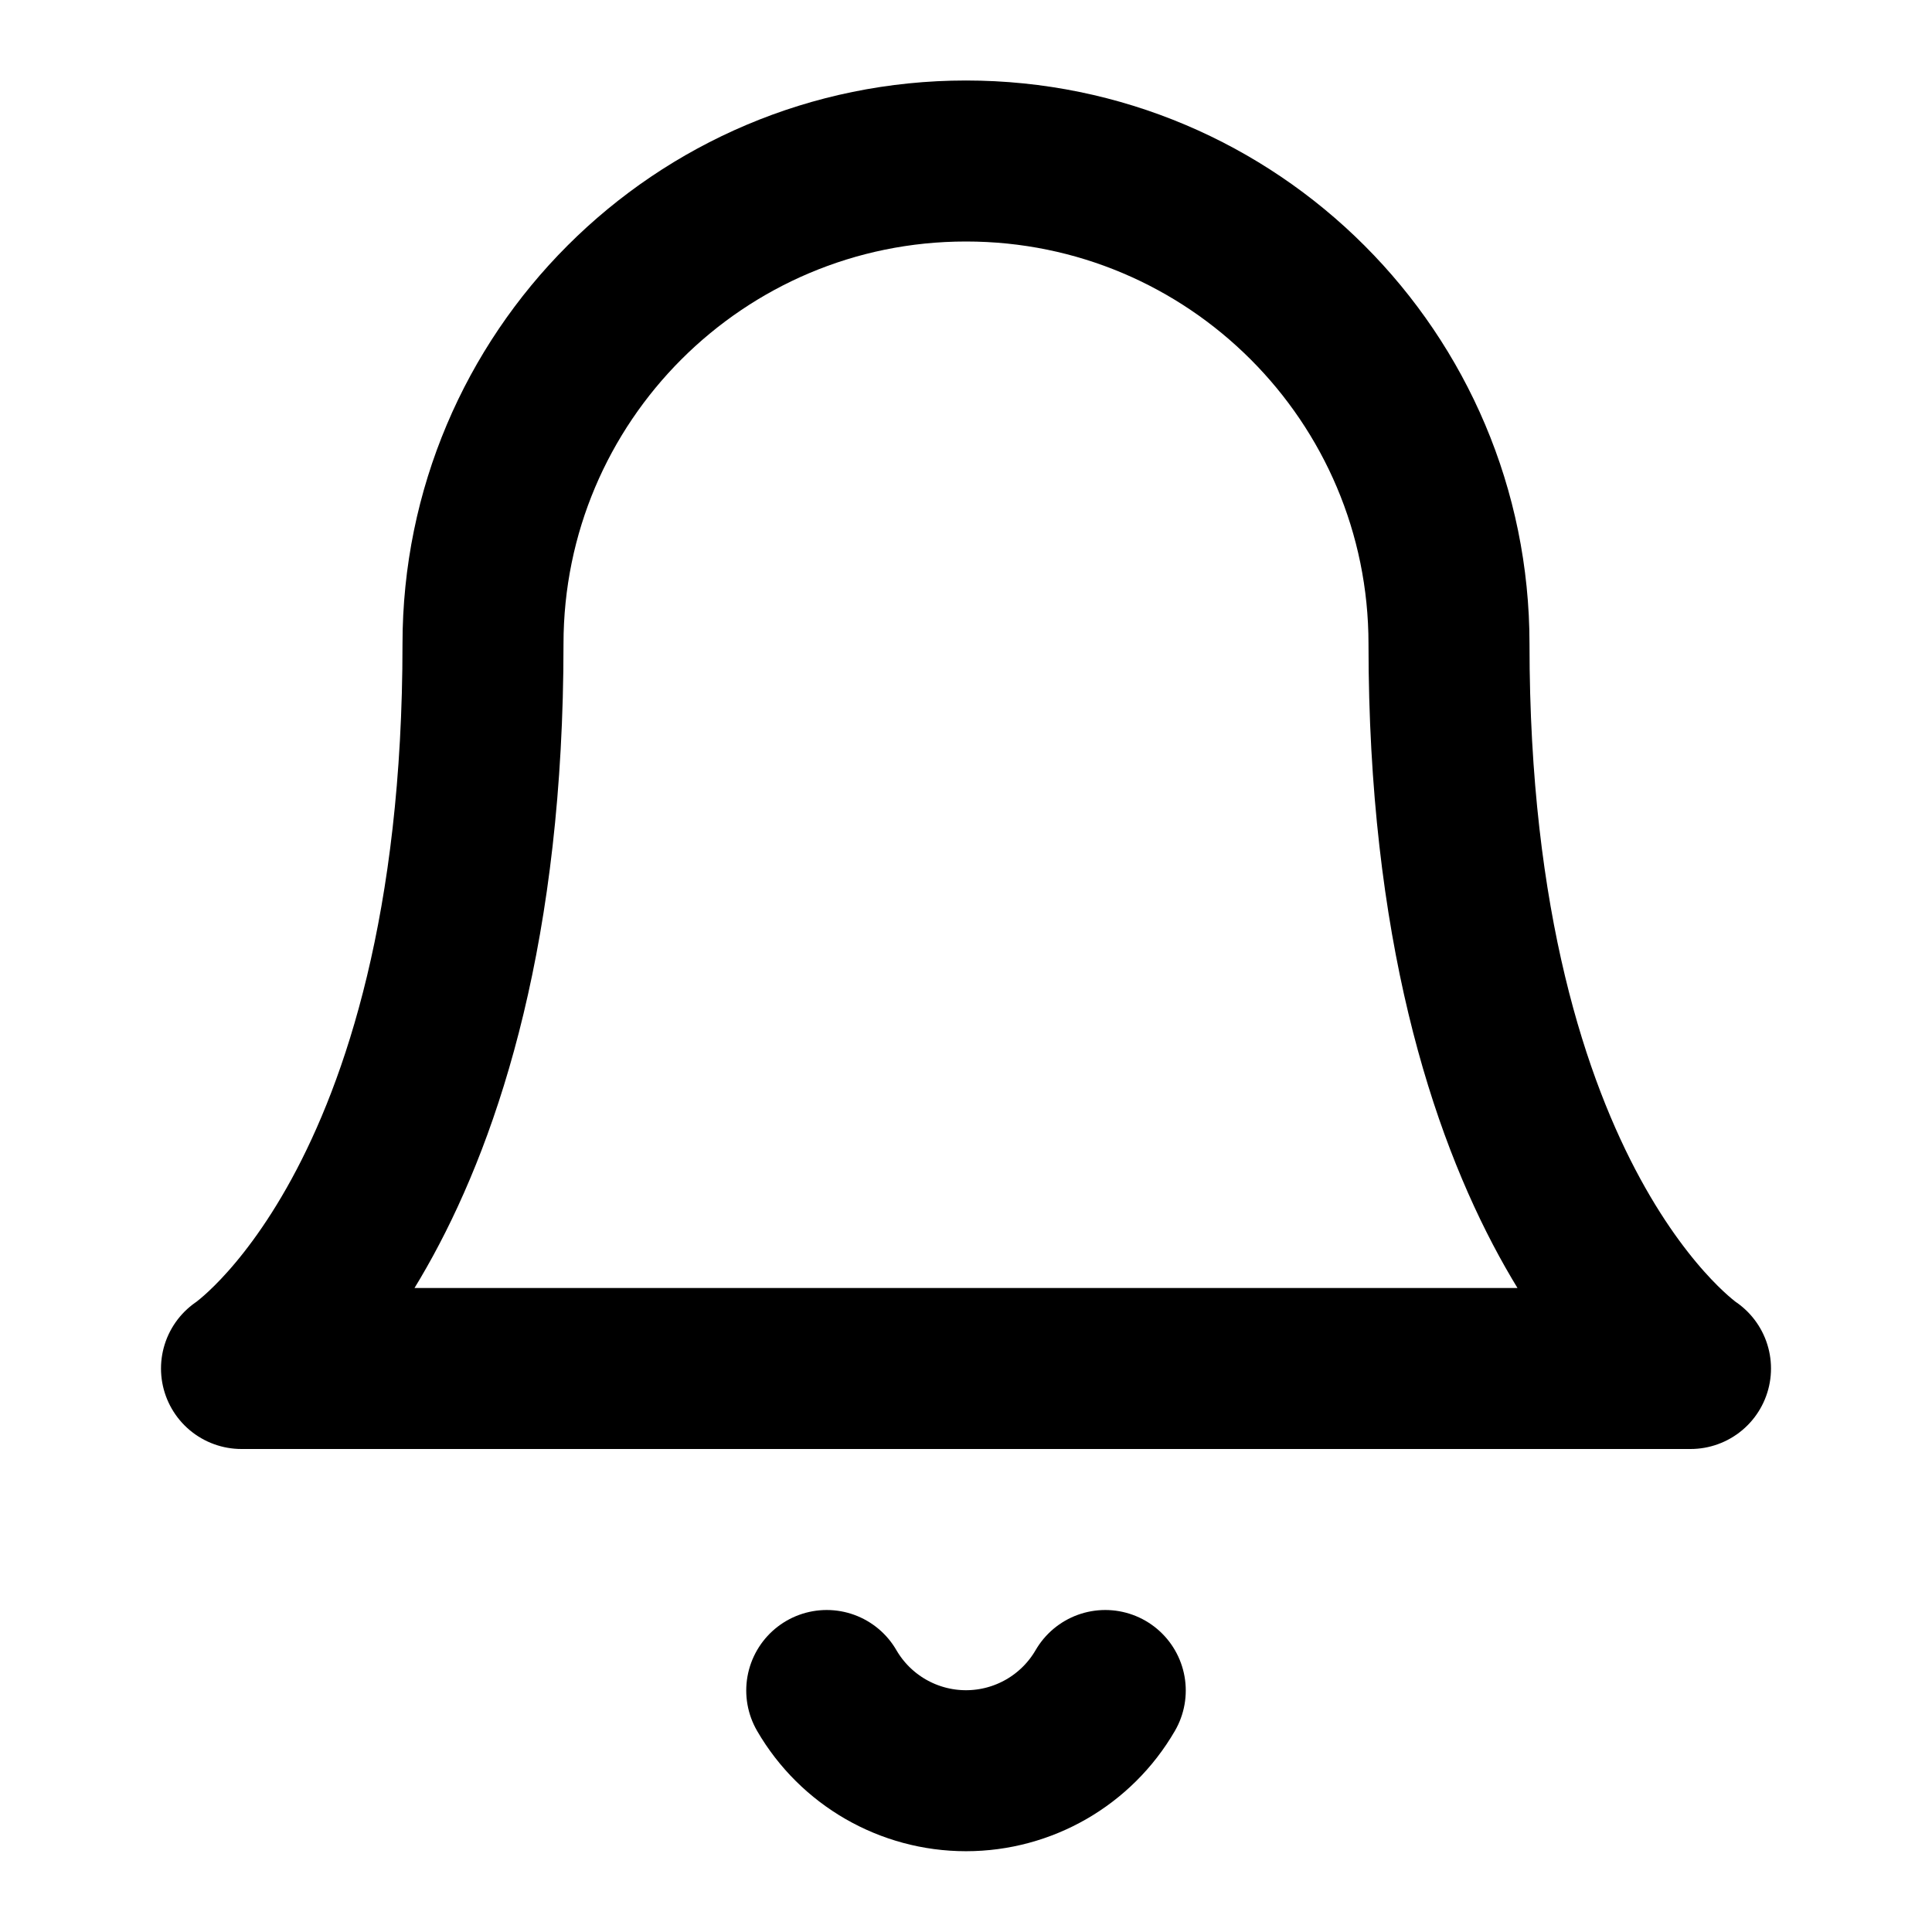
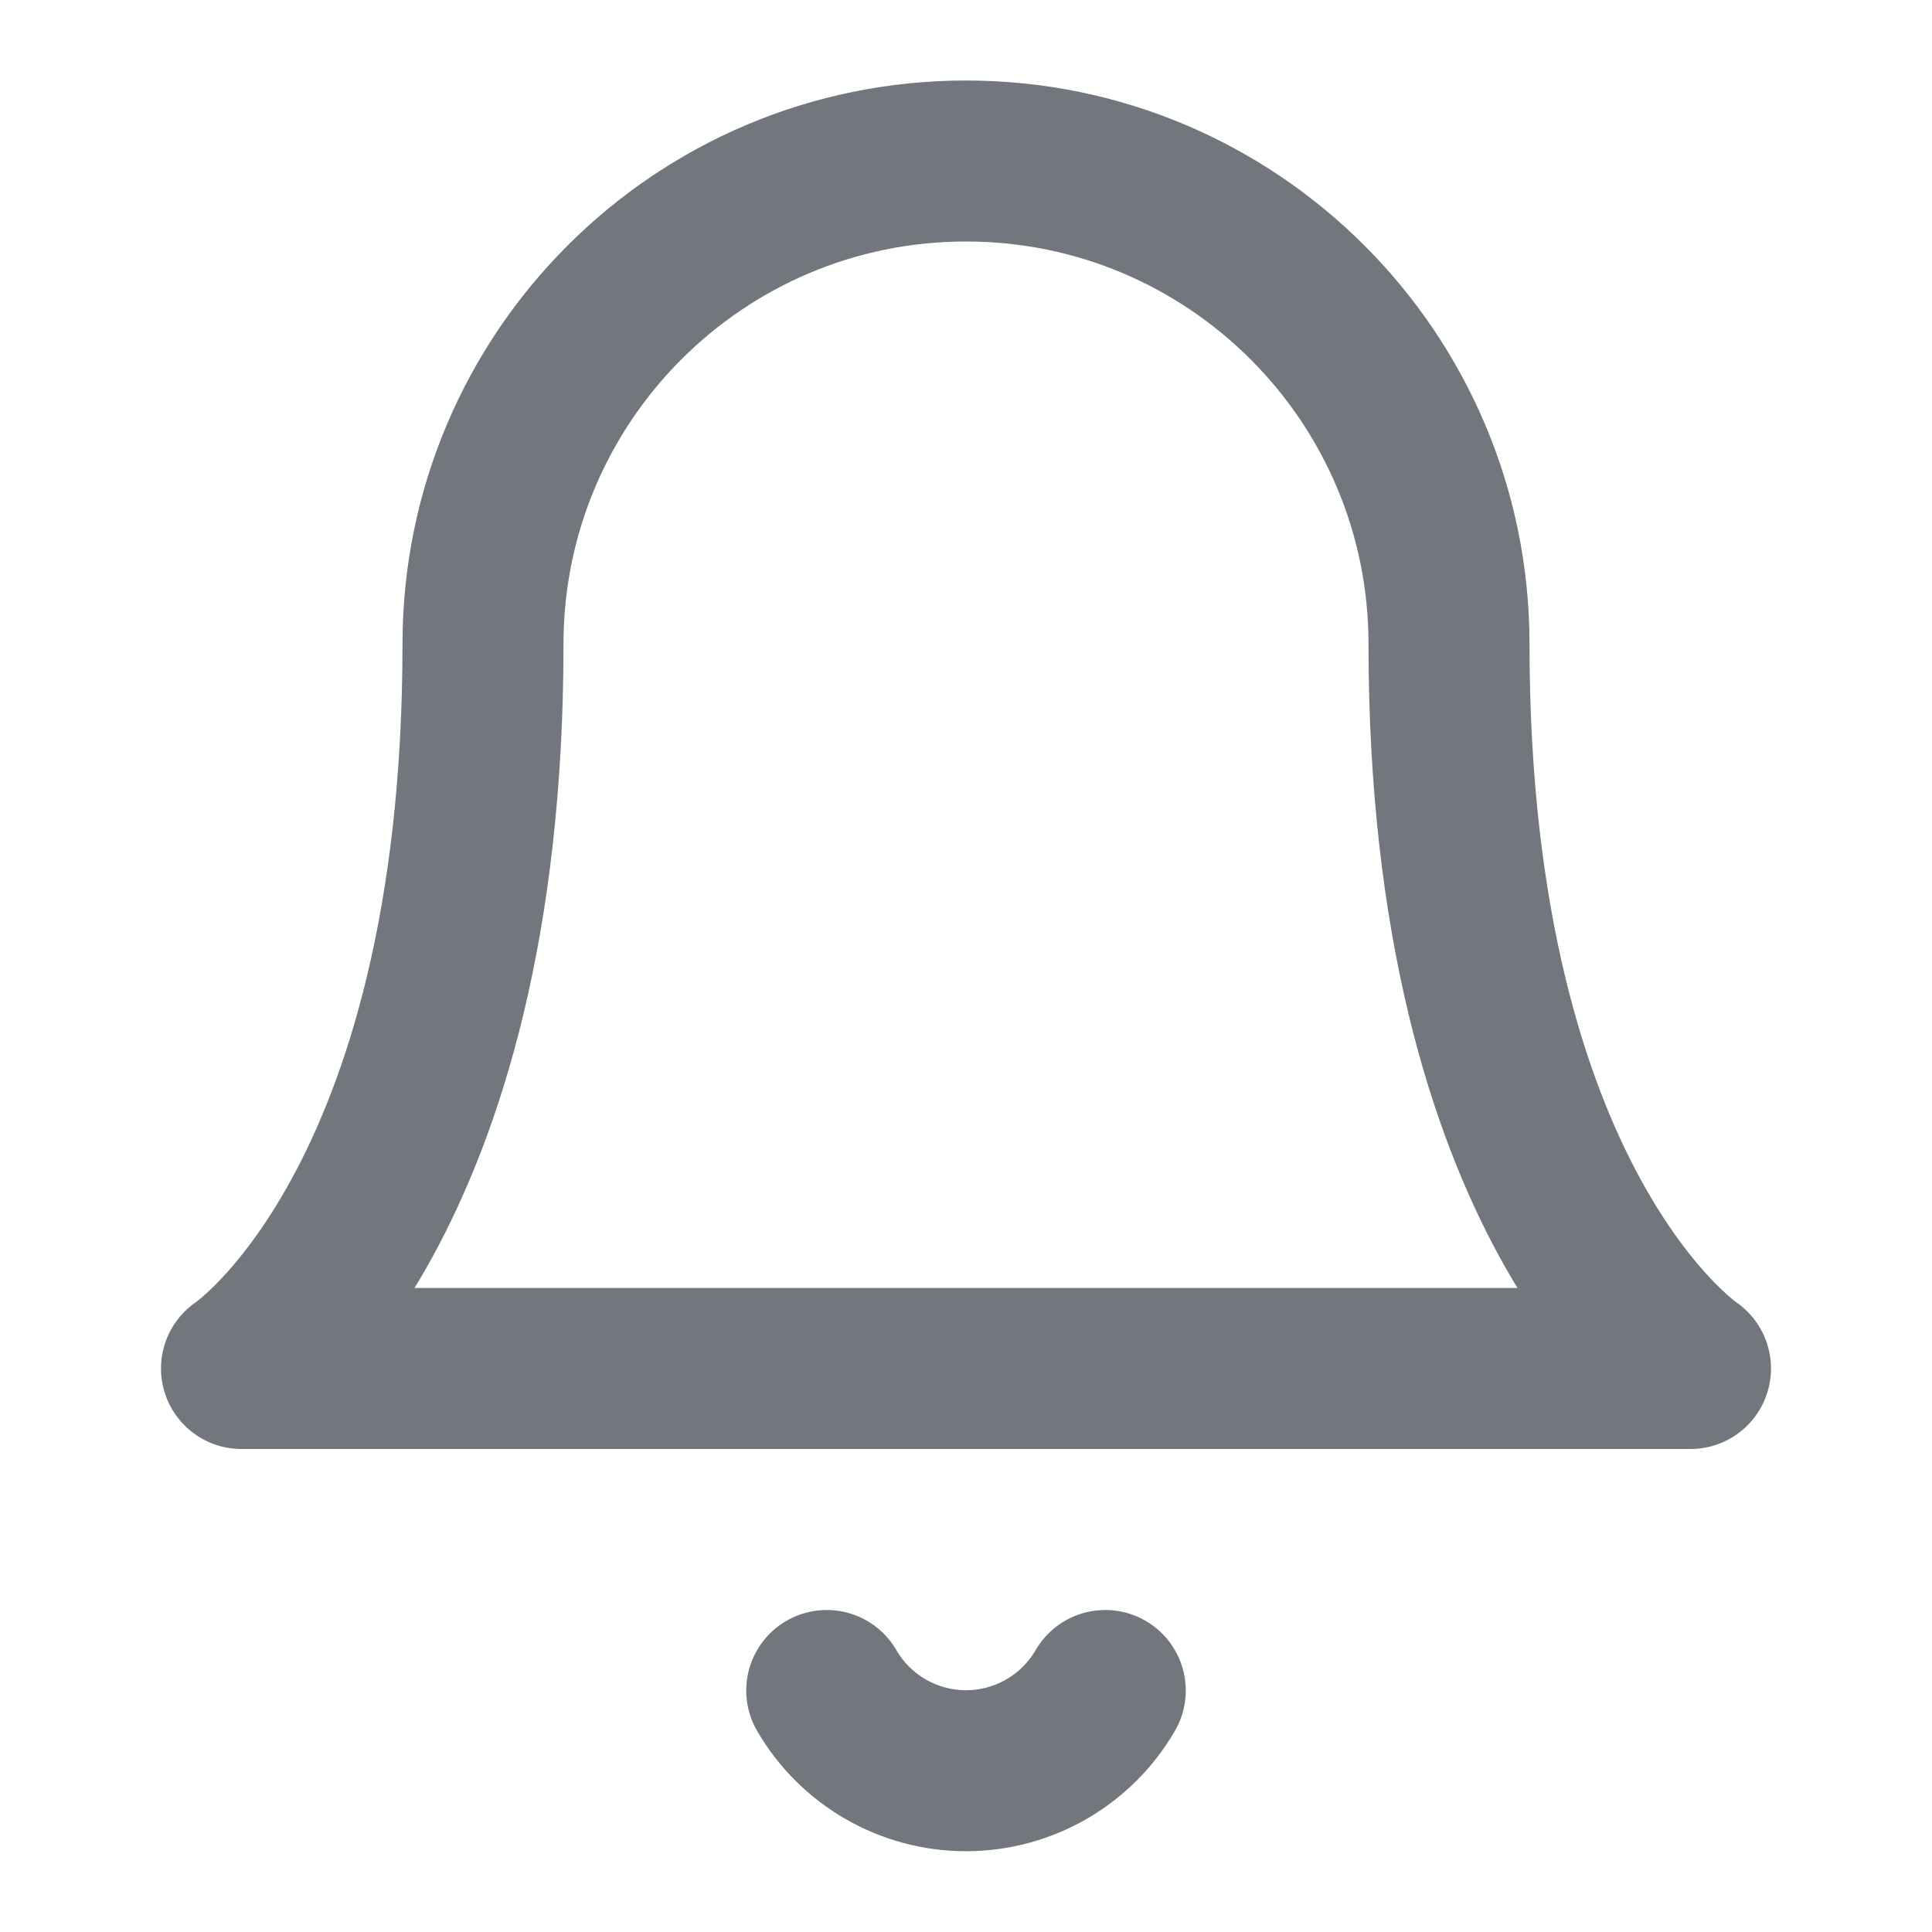
- <svg xmlns="http://www.w3.org/2000/svg" width="24" height="24" viewBox="0 0 24 24" fill="none" stroke="currentColor" stroke-width="2" stroke-linecap="round" stroke-linejoin="round">
+ <svg xmlns="http://www.w3.org/2000/svg" width="24" height="24" viewBox="0 0 24 24" fill="none" stroke="#72767d" stroke-width="2" stroke-linecap="round" stroke-linejoin="round">
  <path d="M18 8A6 6 0 0 0 6 8c0 7-3 9-3 9h18s-3-2-3-9" />
  <path d="M13.73 21a2 2 0 0 1-3.46 0" />
</svg>
